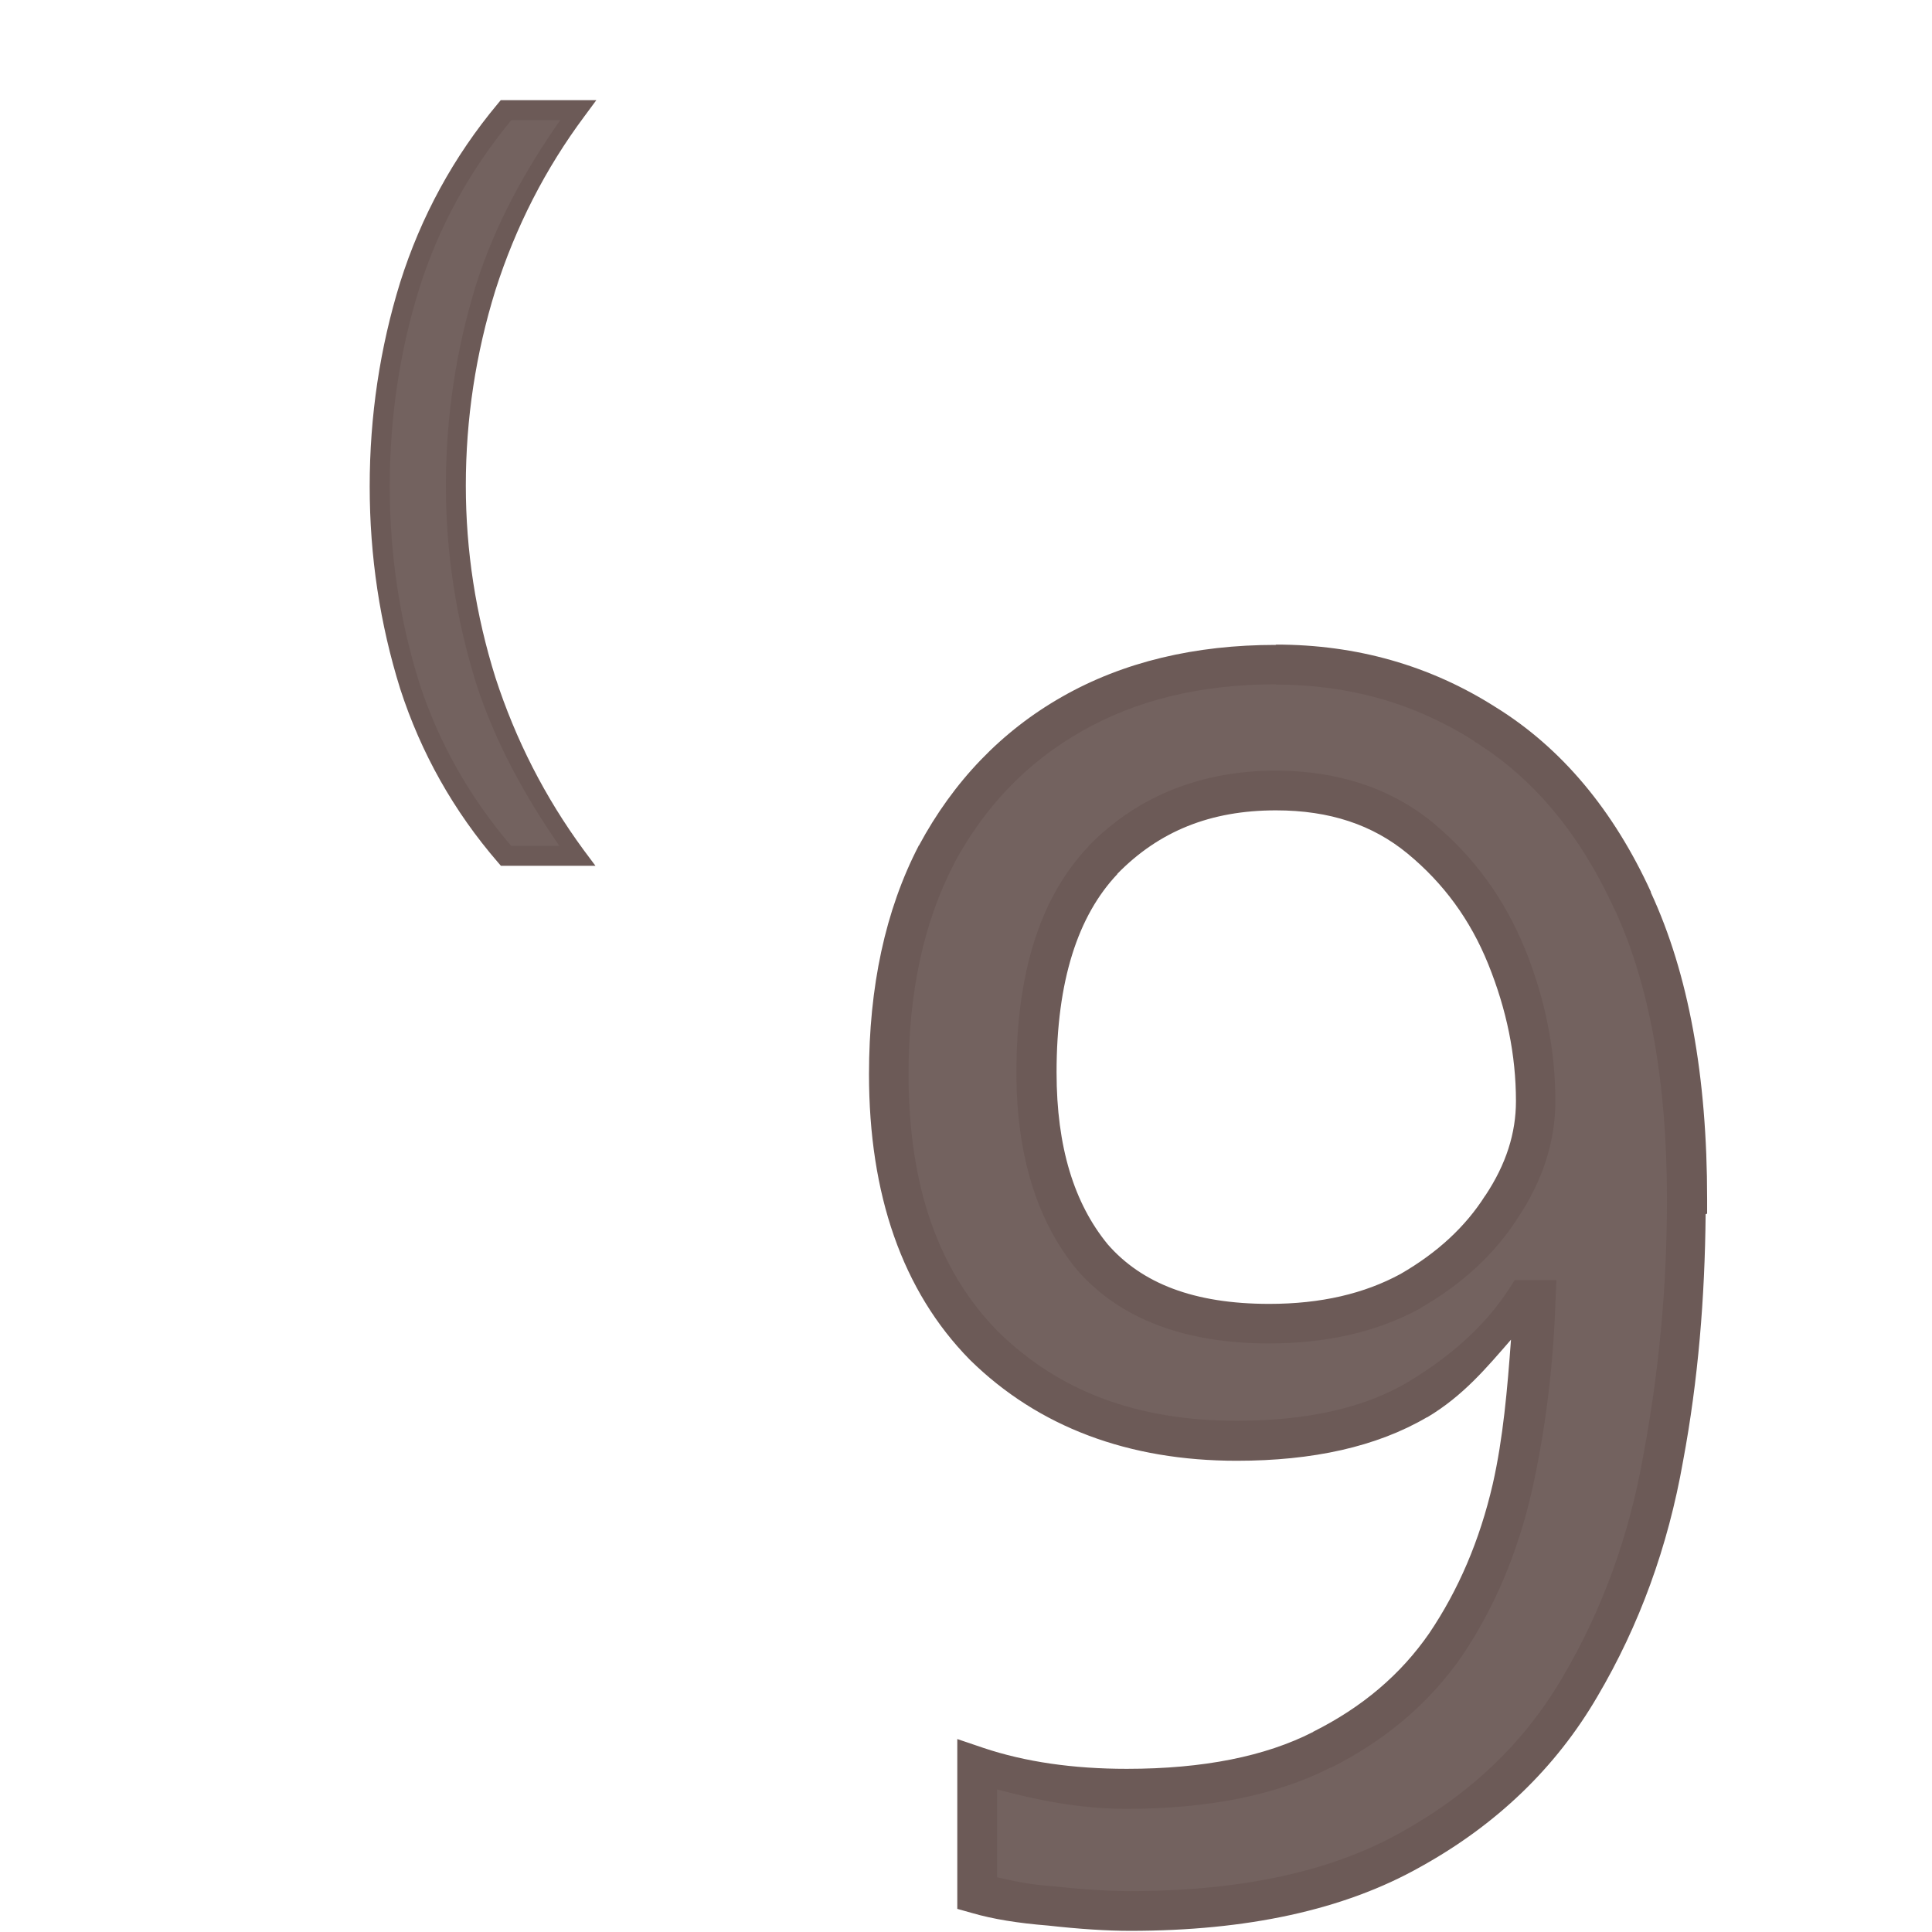
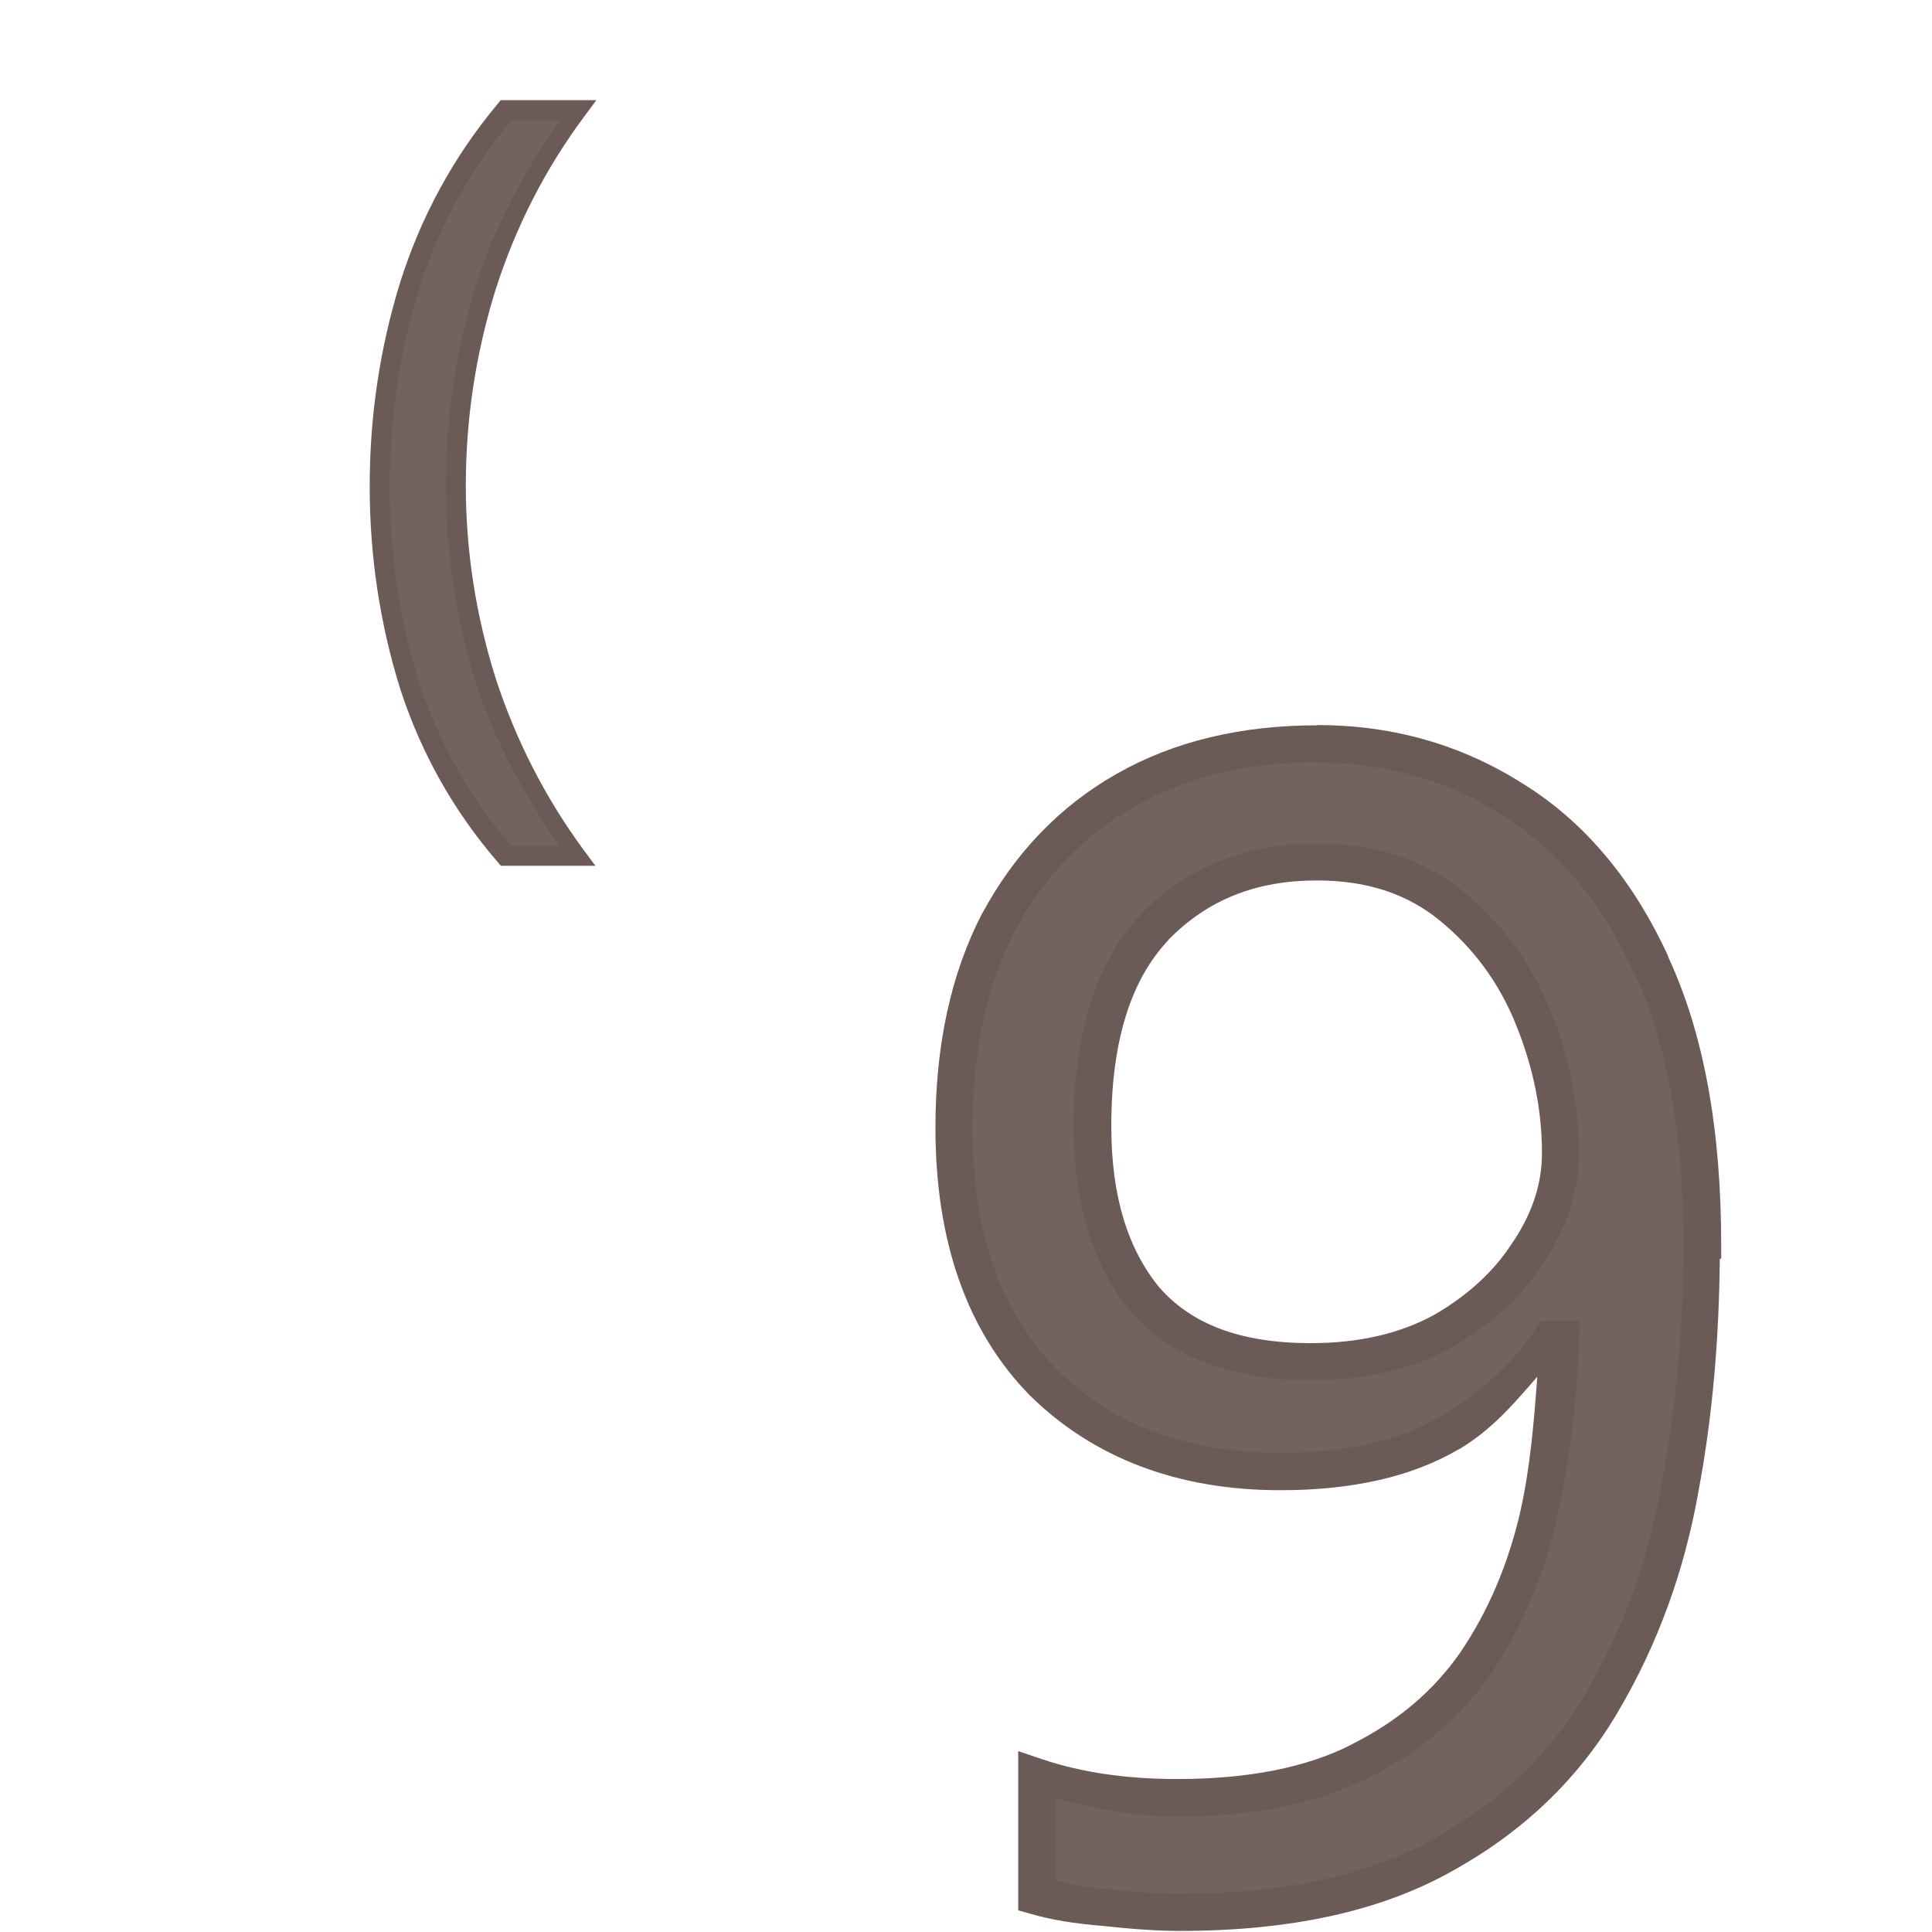
- <svg xmlns="http://www.w3.org/2000/svg" width="24mm" height="24mm" viewBox="0 0 24 24" version="1.1" id="svg10050">
-   <defs id="defs10044" />
-   <g id="layer1" transform="translate(-149.0179,-183.7917)">
-     <g id="g9000" transform="translate(32.1471,-182.7117)">
+ <svg xmlns="http://www.w3.org/2000/svg" width="24mm" height="24mm" viewBox="0 0 24 24" version="1.1" id="svg8485">
+   <defs id="defs8479" />
+   <g id="layer1" transform="translate(-240.4881,-176.9881)">
+     <g id="g2283" transform="translate(123.6173,-189.5153)">
      <rect style="fill:none;stroke:none;stroke-width:0.1" id="rect10-7-66" width="24" height="24" x="116.871" y="366.503" />
-       <g id="g3230" transform="matrix(0.6666667,0,0,0.6666667,199.6153,196.0147)">
+       <g id="g3230" transform="matrix(0.625,0,0,0.625,195.9438,208.1702)">
        <rect style="fill:none;stroke:none;stroke-width:0.1" id="rect10-7-66-7" width="24" height="24" x="-112.117" y="267.733" />
        <g id="g3304-1" style="font-size:11.289px;line-height:1.25;font-family:'Noto Sans';-inkscape-font-specification:'Noto Sans';letter-spacing:0px;word-spacing:0px;fill:#6c5a57;fill-opacity:0.953;stroke-width:0.265" transform="matrix(2.802858,0,0,2.802858,194.2322,-127.9242)">
          <path style="color:#000000;font-style:normal;font-variant:normal;font-weight:normal;font-stretch:normal;font-size:medium;line-height:1.25;font-family:'Noto Sans';-inkscape-font-specification:'Noto Sans';font-variant-ligatures:normal;font-variant-position:normal;font-variant-caps:normal;font-variant-numeric:normal;font-variant-alternates:normal;font-variant-east-asian:normal;font-feature-settings:normal;font-variation-settings:normal;text-indent:0;text-align:start;text-decoration:none;text-decoration-line:none;text-decoration-style:solid;text-decoration-color:#000000;letter-spacing:0px;word-spacing:0px;text-transform:none;writing-mode:lr-tb;direction:ltr;text-orientation:mixed;dominant-baseline:auto;baseline-shift:baseline;text-anchor:start;white-space:normal;shape-padding:0;shape-margin:0;inline-size:0;clip-rule:nonzero;display:inline;overflow:visible;visibility:visible;isolation:auto;mix-blend-mode:normal;color-interpolation:sRGB;color-interpolation-filters:linearRGB;solid-color:#000000;solid-opacity:1;vector-effect:none;fill:#6c5a57;fill-opacity:0.953;fill-rule:nonzero;stroke:none;stroke-width:0.265;stroke-linecap:butt;stroke-linejoin:miter;stroke-miterlimit:4;stroke-dasharray:none;stroke-dashoffset:0;stroke-opacity:1;color-rendering:auto;image-rendering:auto;shape-rendering:auto;text-rendering:auto;enable-background:accumulate;stop-color:#000000;stop-opacity:1" d="m -102.365,144.856 c 0,0.58 -0.053,1.151 -0.158,1.716 -0.098,0.557 -0.282,1.065 -0.553,1.524 -0.263,0.452 -0.64,0.813 -1.129,1.084 -0.482,0.271 -1.103,0.406 -1.863,0.406 -0.151,0 -0.327,-0.011 -0.531,-0.034 -0.196,-0.015 -0.357,-0.041 -0.485,-0.079 v -0.847 c 0.294,0.098 0.625,0.147 0.993,0.147 0.527,0 0.96,-0.086 1.298,-0.26 0.346,-0.173 0.621,-0.406 0.824,-0.7 0.203,-0.301 0.35,-0.647 0.44,-1.039 0.09,-0.399 0.143,-0.817 0.158,-1.253 h -0.068 c -0.166,0.256 -0.406,0.478 -0.722,0.666 -0.309,0.181 -0.707,0.271 -1.197,0.271 -0.692,0 -1.253,-0.211 -1.682,-0.632 -0.421,-0.429 -0.632,-1.031 -0.632,-1.806 0,-0.564 0.105,-1.05 0.316,-1.456 0.218,-0.406 0.519,-0.719 0.903,-0.937 0.384,-0.218 0.835,-0.327 1.355,-0.327 0.512,0 0.975,0.132 1.389,0.395 0.414,0.256 0.741,0.647 0.982,1.174 0.241,0.519 0.361,1.182 0.361,1.987 z m -2.732,-2.721 c -0.467,0 -0.85,0.154 -1.151,0.463 -0.294,0.309 -0.44,0.779 -0.44,1.411 0,0.519 0.124,0.929 0.373,1.23 0.256,0.294 0.647,0.44 1.174,0.44 0.361,0 0.674,-0.071 0.937,-0.214 0.263,-0.151 0.467,-0.339 0.61,-0.564 0.151,-0.226 0.226,-0.459 0.226,-0.7 0,-0.324 -0.064,-0.643 -0.192,-0.96 -0.128,-0.316 -0.32,-0.579 -0.576,-0.79 -0.256,-0.211 -0.576,-0.316 -0.96,-0.316 z" id="path3306-0" />
          <path style="color:#000000;font-style:normal;font-variant:normal;font-weight:normal;font-stretch:normal;font-size:medium;line-height:1.25;font-family:'Noto Sans';-inkscape-font-specification:'Noto Sans';font-variant-ligatures:normal;font-variant-position:normal;font-variant-caps:normal;font-variant-numeric:normal;font-variant-alternates:normal;font-variant-east-asian:normal;font-feature-settings:normal;font-variation-settings:normal;text-indent:0;text-align:start;text-decoration:none;text-decoration-line:none;text-decoration-style:solid;text-decoration-color:#000000;letter-spacing:0px;word-spacing:0px;text-transform:none;writing-mode:lr-tb;direction:ltr;text-orientation:mixed;dominant-baseline:auto;baseline-shift:baseline;text-anchor:start;white-space:normal;shape-padding:0;shape-margin:0;inline-size:0;clip-rule:nonzero;display:inline;overflow:visible;visibility:visible;isolation:auto;mix-blend-mode:normal;color-interpolation:sRGB;color-interpolation-filters:linearRGB;solid-color:#000000;solid-opacity:1;vector-effect:none;fill-opacity:1;fill-rule:nonzero;stroke:none;stroke-width:0.265;stroke-linecap:butt;stroke-linejoin:miter;stroke-miterlimit:4;stroke-dasharray:none;stroke-dashoffset:0;stroke-opacity:1;color-rendering:auto;image-rendering:auto;shape-rendering:auto;text-rendering:auto;enable-background:accumulate;stop-color:#000000;stop-opacity:1" d="m -105.098,141.168 c -0.538,0 -1.014,0.113 -1.42,0.344 -0.405,0.23 -0.724,0.564 -0.953,0.99 h -0.002 v 0.002 c -0.222,0.429 -0.33,0.937 -0.33,1.518 0,0.799 0.221,1.441 0.67,1.898 l 0.002,0.002 c 0.454,0.446 1.054,0.67 1.773,0.67 0.505,0 0.929,-0.093 1.264,-0.289 h 0.002 c 0.24,-0.143 0.396,-0.331 0.557,-0.516 -0.024,0.328 -0.052,0.654 -0.121,0.959 -0.087,0.377 -0.229,0.706 -0.422,0.992 -0.19,0.275 -0.445,0.492 -0.773,0.656 v 0.002 h -0.002 c -0.314,0.16 -0.724,0.244 -1.236,0.244 -0.357,0 -0.675,-0.046 -0.953,-0.139 l -0.174,-0.059 v 1.129 l 0.096,0.027 c 0.14,0.041 0.308,0.068 0.508,0.084 0.207,0.023 0.388,0.035 0.545,0.035 0.776,0 1.42,-0.138 1.928,-0.424 0.508,-0.281 0.902,-0.66 1.178,-1.133 0.279,-0.473 0.47,-0.996 0.57,-1.566 0.101,-0.54 0.145,-1.088 0.15,-1.641 l 0.01,-0.004 v -0.096 c 0,-0.818 -0.123,-1.498 -0.375,-2.041 h 0.002 c -0.249,-0.545 -0.595,-0.959 -1.033,-1.23 -0.435,-0.277 -0.925,-0.416 -1.459,-0.416 z m 0,0.264 c 0.489,0 0.925,0.125 1.318,0.375 v 0.002 c 0.389,0.241 0.699,0.607 0.932,1.115 l 0.002,0.002 c 0.23,0.496 0.348,1.138 0.348,1.93 0,0.571 -0.052,1.137 -0.156,1.693 -0.095,0.543 -0.275,1.036 -0.537,1.48 -0.251,0.431 -0.607,0.774 -1.078,1.035 -0.456,0.256 -1.054,0.389 -1.799,0.389 -0.144,0 -0.316,-0.011 -0.516,-0.033 h -0.002 -0.002 c -0.15,-0.011 -0.26,-0.035 -0.363,-0.059 v -0.584 c 0.267,0.071 0.545,0.129 0.861,0.129 0.541,0 0.994,-0.09 1.357,-0.275 v 0.002 c 0.364,-0.182 0.657,-0.432 0.873,-0.744 0.213,-0.316 0.367,-0.679 0.461,-1.084 0.092,-0.407 0.145,-0.833 0.16,-1.277 l 0.006,-0.137 h -0.277 l -0.039,0.06 c -0.153,0.236 -0.378,0.443 -0.68,0.623 -0.282,0.165 -0.657,0.252 -1.129,0.252 -0.666,0 -1.184,-0.197 -1.588,-0.594 -0.393,-0.4 -0.594,-0.961 -0.594,-1.711 0,-0.547 0.102,-1.011 0.301,-1.395 v -0.002 c 0.208,-0.386 0.489,-0.677 0.852,-0.883 0.362,-0.206 0.788,-0.311 1.289,-0.311 z m 0,0.572 c -0.496,0 -0.921,0.169 -1.246,0.502 v 0.002 c -0.325,0.341 -0.479,0.849 -0.479,1.502 0,0.54 0.132,0.985 0.404,1.314 v 0.002 h 0.002 c 0.285,0.327 0.722,0.486 1.273,0.486 0.379,0 0.714,-0.075 1,-0.23 h 0.002 v -0.002 c 0.278,-0.159 0.499,-0.361 0.654,-0.605 0.163,-0.244 0.248,-0.505 0.248,-0.773 0,-0.341 -0.067,-0.679 -0.201,-1.01 -0.136,-0.335 -0.341,-0.617 -0.613,-0.842 -0.281,-0.231 -0.637,-0.346 -1.045,-0.346 z m 0,0.264 c 0.36,0 0.644,0.097 0.875,0.287 0.239,0.197 0.417,0.439 0.537,0.736 0.122,0.302 0.184,0.604 0.184,0.91 0,0.213 -0.065,0.419 -0.203,0.627 l -0.002,0.002 c -0.13,0.205 -0.316,0.378 -0.562,0.52 -0.241,0.131 -0.529,0.199 -0.873,0.199 -0.502,0 -0.848,-0.137 -1.074,-0.396 -0.223,-0.272 -0.34,-0.646 -0.34,-1.143 0,-0.611 0.143,-1.042 0.404,-1.318 3.5e-4,-3.8e-4 -3.6e-4,-0.002 0,-0.002 0.277,-0.283 0.618,-0.422 1.055,-0.422 z" id="path3308-6" />
        </g>
      </g>
      <g id="g3590" transform="matrix(0.5,0,0,0.5,172.9292,192.3318)">
        <rect style="fill:none;stroke:none;stroke-width:0.1" id="rect10-7-66-4" width="24" height="24" x="-112.117" y="348.343" />
        <g id="g3364-6" style="font-size:11.289px;line-height:1.25;font-family:'Noto Sans';-inkscape-font-specification:'Noto Sans';letter-spacing:0px;word-spacing:0px;fill:#6c5a57;fill-opacity:0.953;stroke-width:0.265" transform="matrix(1.882,0,0,1.882,90.57542,121.239)">
          <path style="color:#000000;font-style:normal;font-variant:normal;font-weight:normal;font-stretch:normal;font-size:medium;line-height:1.25;font-family:'Noto Sans';-inkscape-font-specification:'Noto Sans';font-variant-ligatures:normal;font-variant-position:normal;font-variant-caps:normal;font-variant-numeric:normal;font-variant-alternates:normal;font-variant-east-asian:normal;font-feature-settings:normal;font-variation-settings:normal;text-indent:0;text-align:start;text-decoration:none;text-decoration-line:none;text-decoration-style:solid;text-decoration-color:#000000;letter-spacing:0px;word-spacing:0px;text-transform:none;writing-mode:lr-tb;direction:ltr;text-orientation:mixed;dominant-baseline:auto;baseline-shift:baseline;text-anchor:start;white-space:normal;shape-padding:0;shape-margin:0;inline-size:0;clip-rule:nonzero;display:inline;overflow:visible;visibility:visible;isolation:auto;mix-blend-mode:normal;color-interpolation:sRGB;color-interpolation-filters:linearRGB;solid-color:#000000;solid-opacity:1;vector-effect:none;fill:#6c5a57;fill-opacity:0.953;fill-rule:nonzero;stroke:none;stroke-width:0.265;stroke-linecap:butt;stroke-linejoin:miter;stroke-miterlimit:4;stroke-dasharray:none;stroke-dashoffset:0;stroke-opacity:1;color-rendering:auto;image-rendering:auto;shape-rendering:auto;text-rendering:auto;enable-background:accumulate;stop-color:#000000;stop-opacity:1" d="m -102.687,127.093 c 0,-0.918 0.132,-1.802 0.395,-2.653 0.271,-0.858 0.692,-1.629 1.264,-2.314 h 0.937 c -0.527,0.707 -0.926,1.486 -1.197,2.337 -0.263,0.85 -0.395,1.723 -0.395,2.619 0,0.873 0.132,1.731 0.395,2.574 0.271,0.835 0.666,1.607 1.185,2.314 h -0.926 c -0.572,-0.662 -0.993,-1.411 -1.264,-2.246 -0.263,-0.843 -0.395,-1.72 -0.395,-2.63 z" id="path3366-49" />
          <path style="color:#000000;font-style:normal;font-variant:normal;font-weight:normal;font-stretch:normal;font-size:medium;line-height:1.25;font-family:'Noto Sans';-inkscape-font-specification:'Noto Sans';font-variant-ligatures:normal;font-variant-position:normal;font-variant-caps:normal;font-variant-numeric:normal;font-variant-alternates:normal;font-variant-east-asian:normal;font-feature-settings:normal;font-variation-settings:normal;text-indent:0;text-align:start;text-decoration:none;text-decoration-line:none;text-decoration-style:solid;text-decoration-color:#000000;letter-spacing:0px;word-spacing:0px;text-transform:none;writing-mode:lr-tb;direction:ltr;text-orientation:mixed;dominant-baseline:auto;baseline-shift:baseline;text-anchor:start;white-space:normal;shape-padding:0;shape-margin:0;inline-size:0;clip-rule:nonzero;display:inline;overflow:visible;visibility:visible;isolation:auto;mix-blend-mode:normal;color-interpolation:sRGB;color-interpolation-filters:linearRGB;solid-color:#000000;solid-opacity:1;vector-effect:none;fill-opacity:1;fill-rule:nonzero;stroke:none;stroke-width:0.265;stroke-linecap:butt;stroke-linejoin:miter;stroke-miterlimit:4;stroke-dasharray:none;stroke-dashoffset:0;stroke-opacity:1;color-rendering:auto;image-rendering:auto;shape-rendering:auto;text-rendering:auto;enable-background:accumulate;stop-color:#000000;stop-opacity:1" d="m -101.09,121.994 -0.039,0.047 c -0.583,0.698 -1.013,1.486 -1.289,2.359 -0.267,0.863 -0.402,1.763 -0.402,2.693 0,0.923 0.135,1.814 0.402,2.67 0.276,0.852 0.708,1.618 1.291,2.293 l 0.039,0.045 h 1.248 l -0.156,-0.209 c -0.511,-0.696 -0.897,-1.454 -1.164,-2.275 -0.26,-0.83 -0.391,-1.675 -0.391,-2.535 0,-0.883 0.131,-1.742 0.391,-2.58 0.267,-0.836 0.658,-1.602 1.176,-2.297 l 0.156,-0.211 z m 0.139,0.264 h 0.646 c -0.467,0.667 -0.859,1.379 -1.109,2.166 -0.267,0.863 -0.4,1.75 -0.4,2.658 0,0.886 0.133,1.758 0.4,2.613 v 0.002 c 0.251,0.773 0.638,1.476 1.098,2.141 h -0.637 c -0.543,-0.639 -0.953,-1.352 -1.213,-2.154 -0.259,-0.83 -0.389,-1.692 -0.389,-2.59 0,-0.906 0.129,-1.776 0.389,-2.613 0.26,-0.825 0.671,-1.561 1.215,-2.223 z" id="path3368-5" />
        </g>
      </g>
    </g>
  </g>
</svg>
